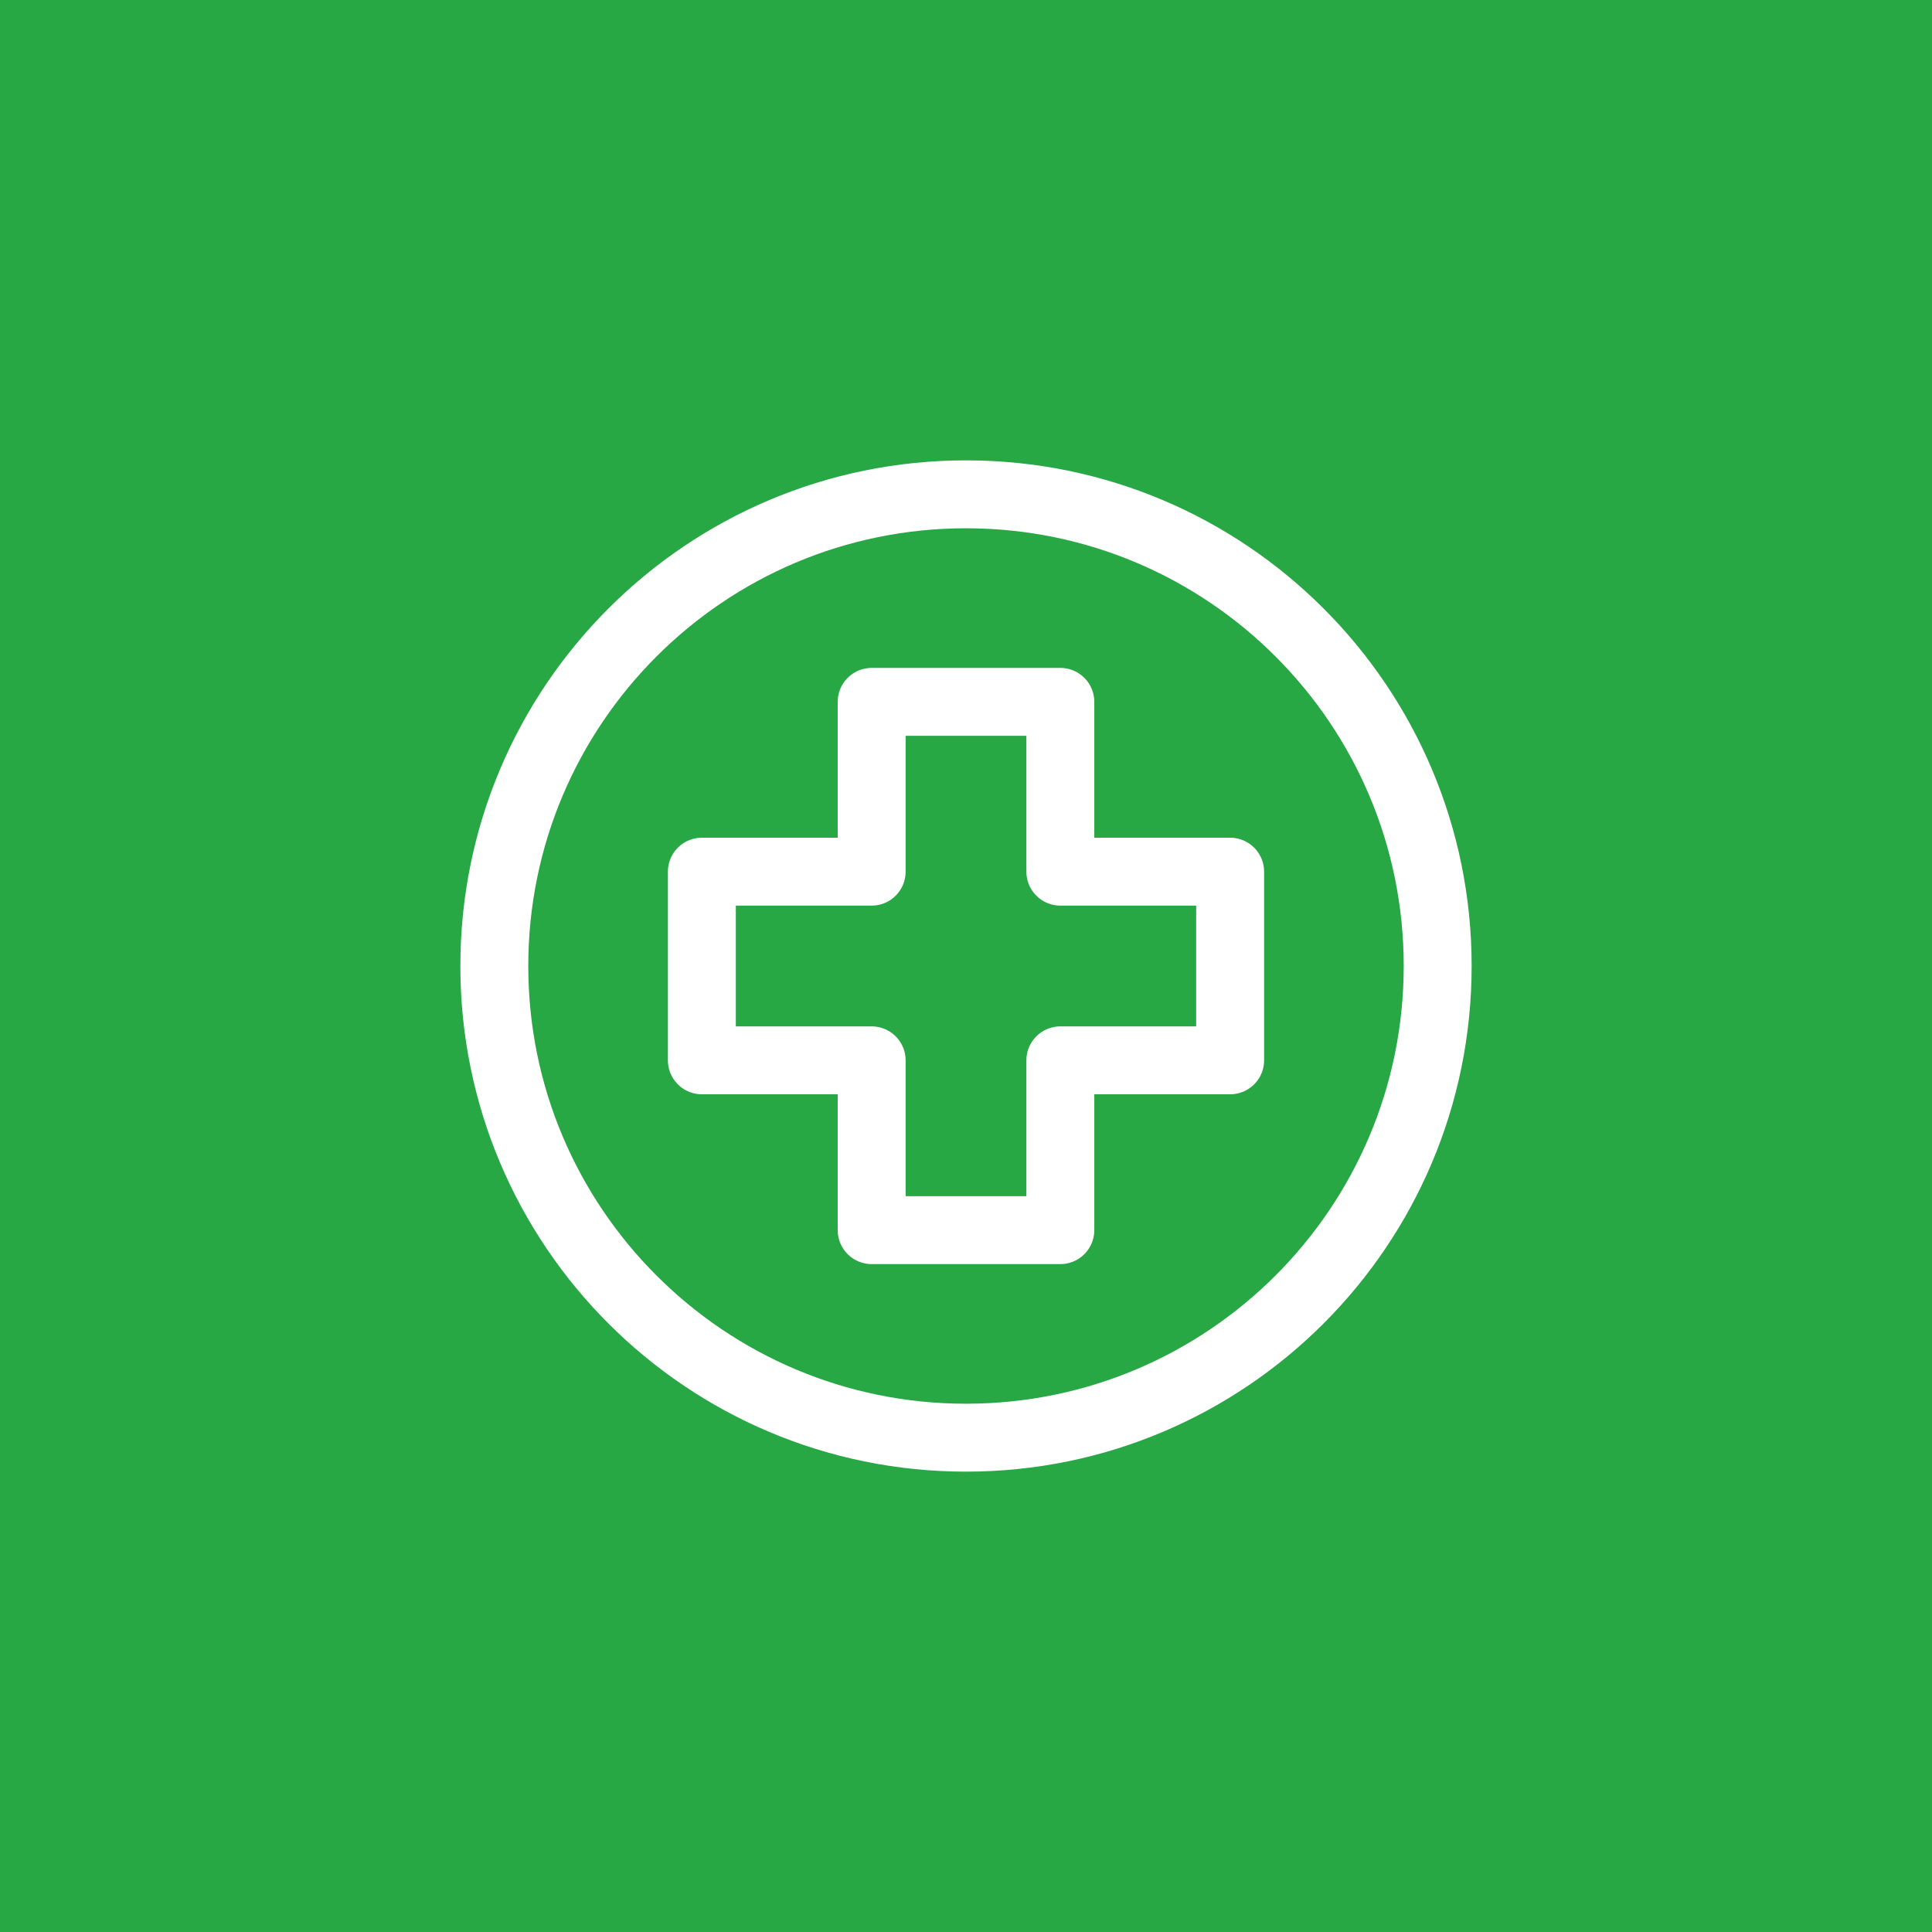
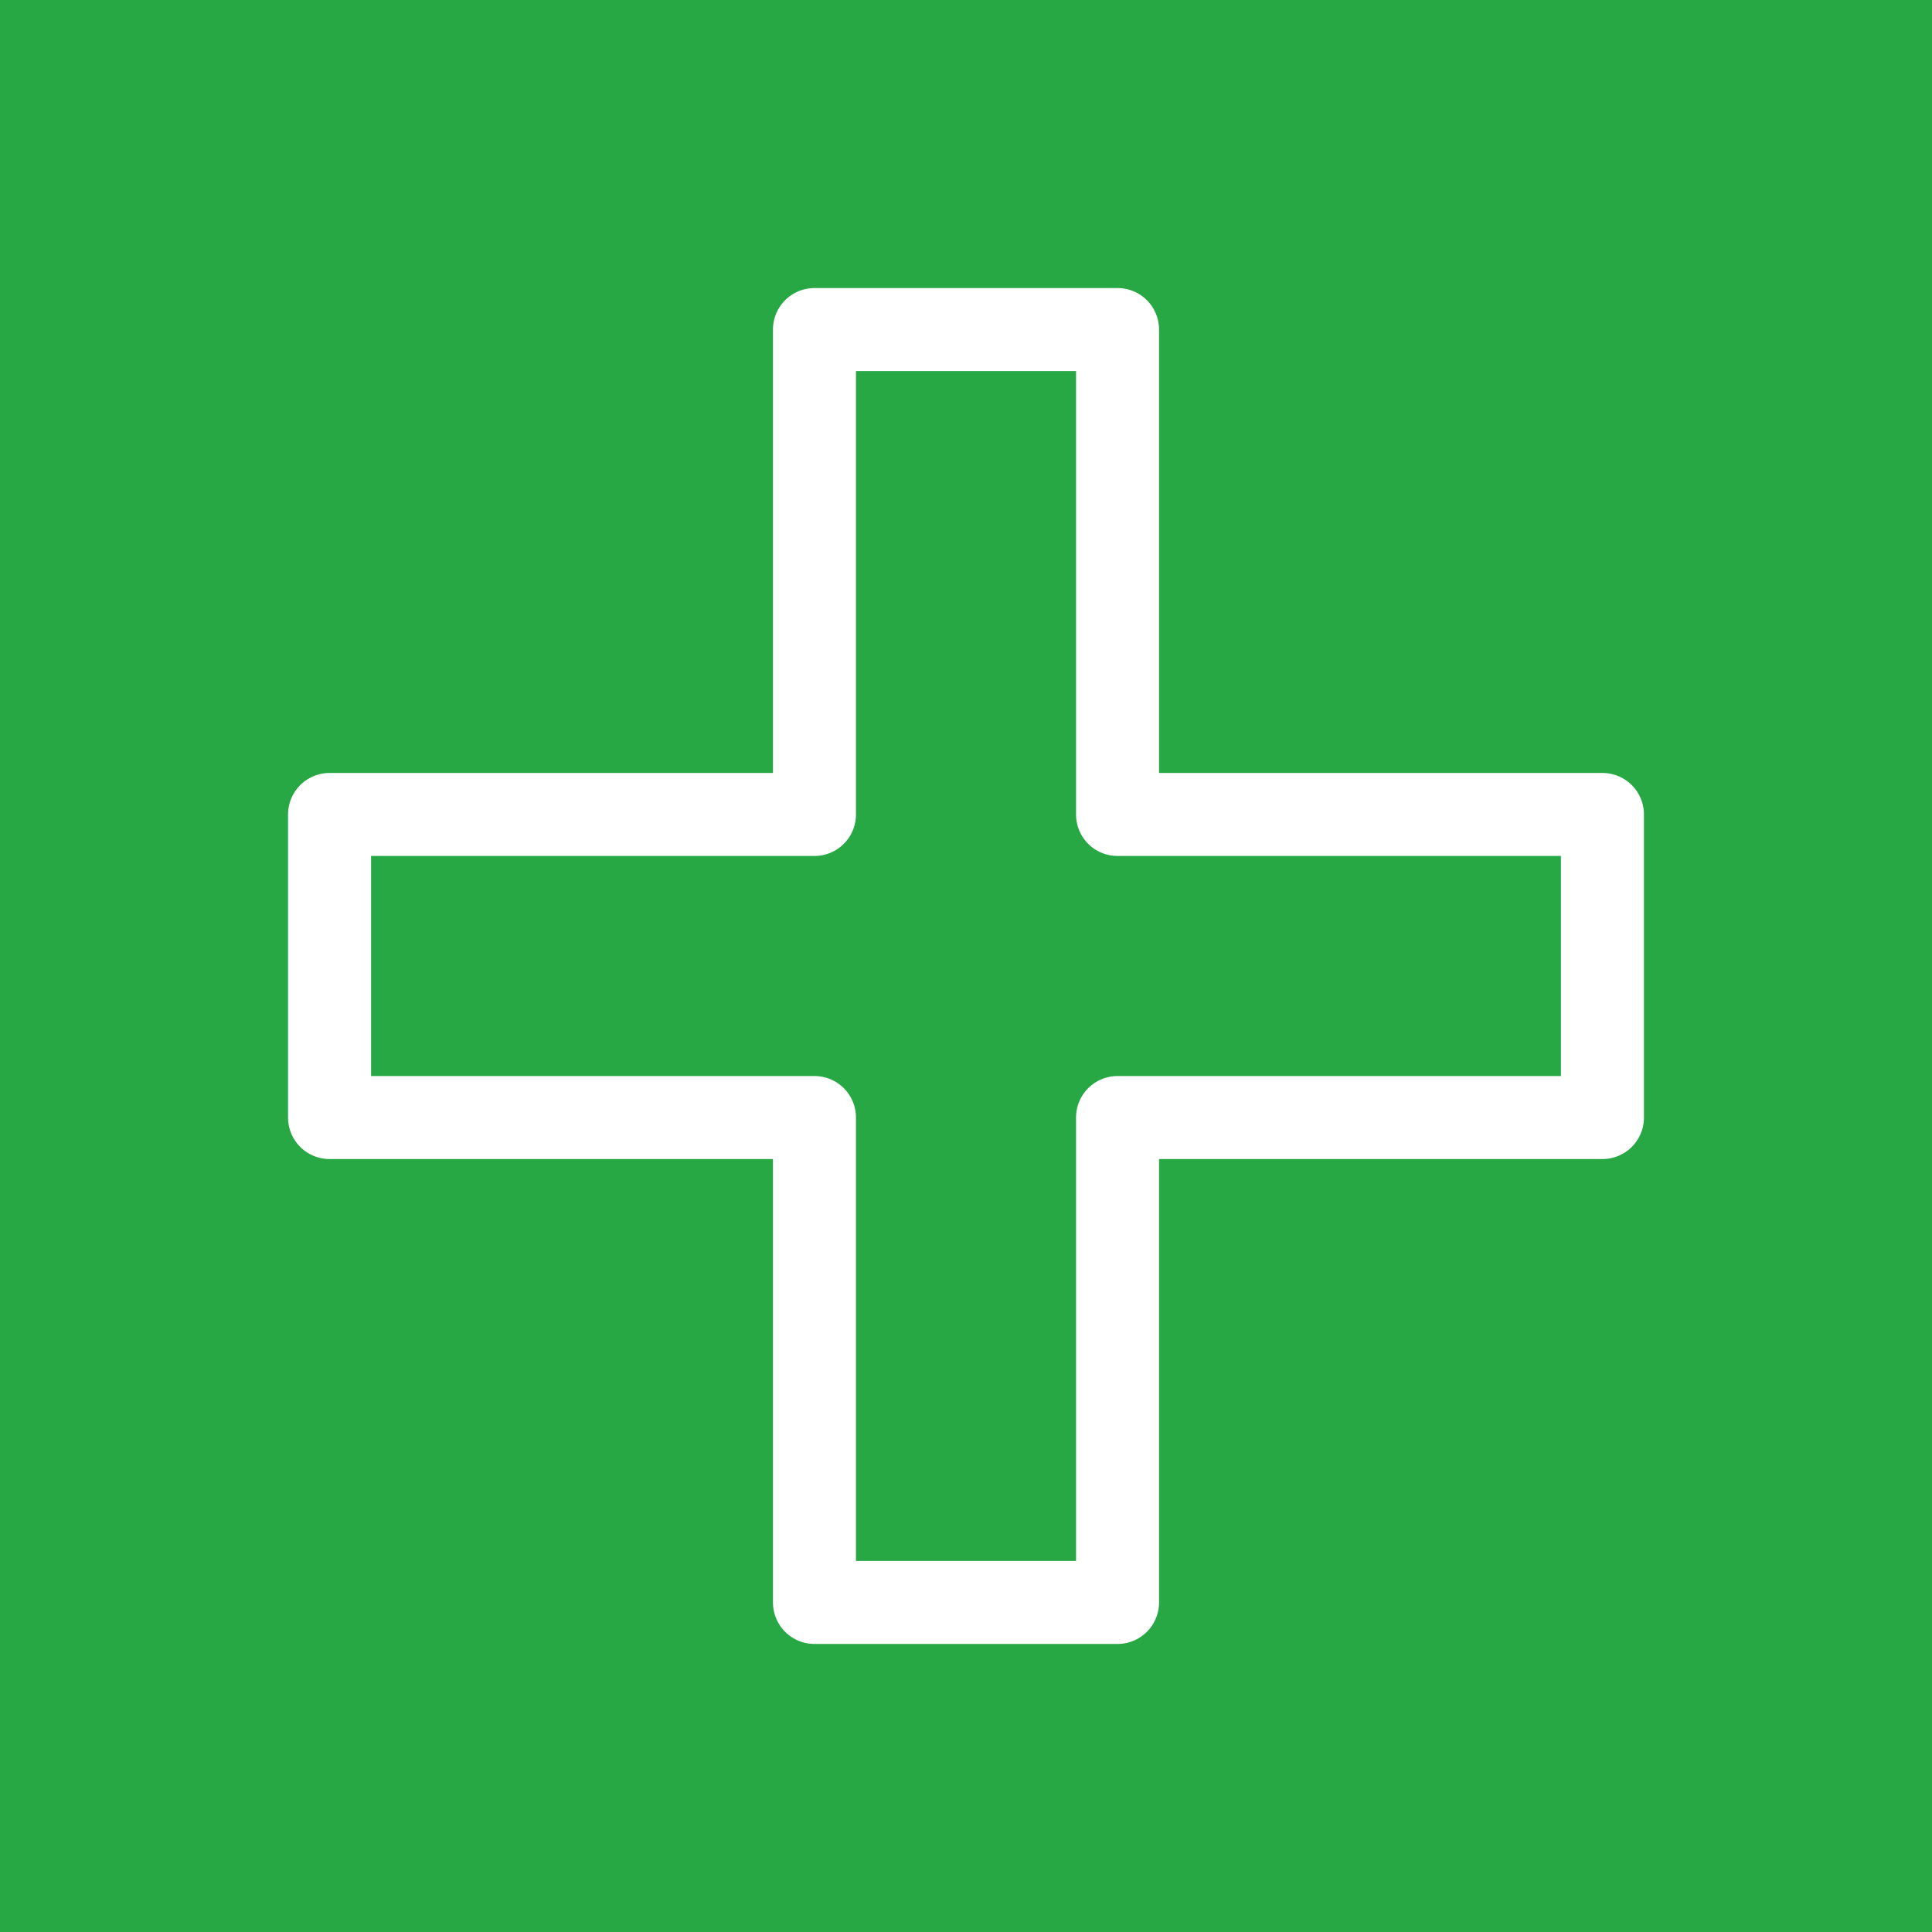
- <svg xmlns="http://www.w3.org/2000/svg" width="1024" height="1024" viewBox="0 0 1024 1024" role="img" aria-label="secours">
+ <svg xmlns="http://www.w3.org/2000/svg" width="1024" height="1024" viewBox="0 0 1024 1024" role="img" aria-label="Secours">
  <rect width="1024" height="1024" fill="#28A745" />
-   <g fill="none" stroke="#FFFFFF" stroke-width="36" stroke-linecap="round" stroke-linejoin="round">
-     <circle cx="512" cy="512" r="250" />
-     <path d="M 462 372 H 562 V 462 H 652 V 562 H 562 V 652 H 462 V 562 H 372 V 462 H 462 Z" />
+   <g transform="translate(512,512) scale(1.33861) translate(-512.00,-512.00)">
+     <g stroke-width="32.870" stroke-linecap="round" stroke-linejoin="round">
+       <path d="M 452 260 H 572 V 452 H 764 V 572 H 572 V 764 H 452 V 572 H 260 V 452 H 452 Z" fill="none" stroke="#FFFFFF" />
+     </g>
  </g>
</svg>
